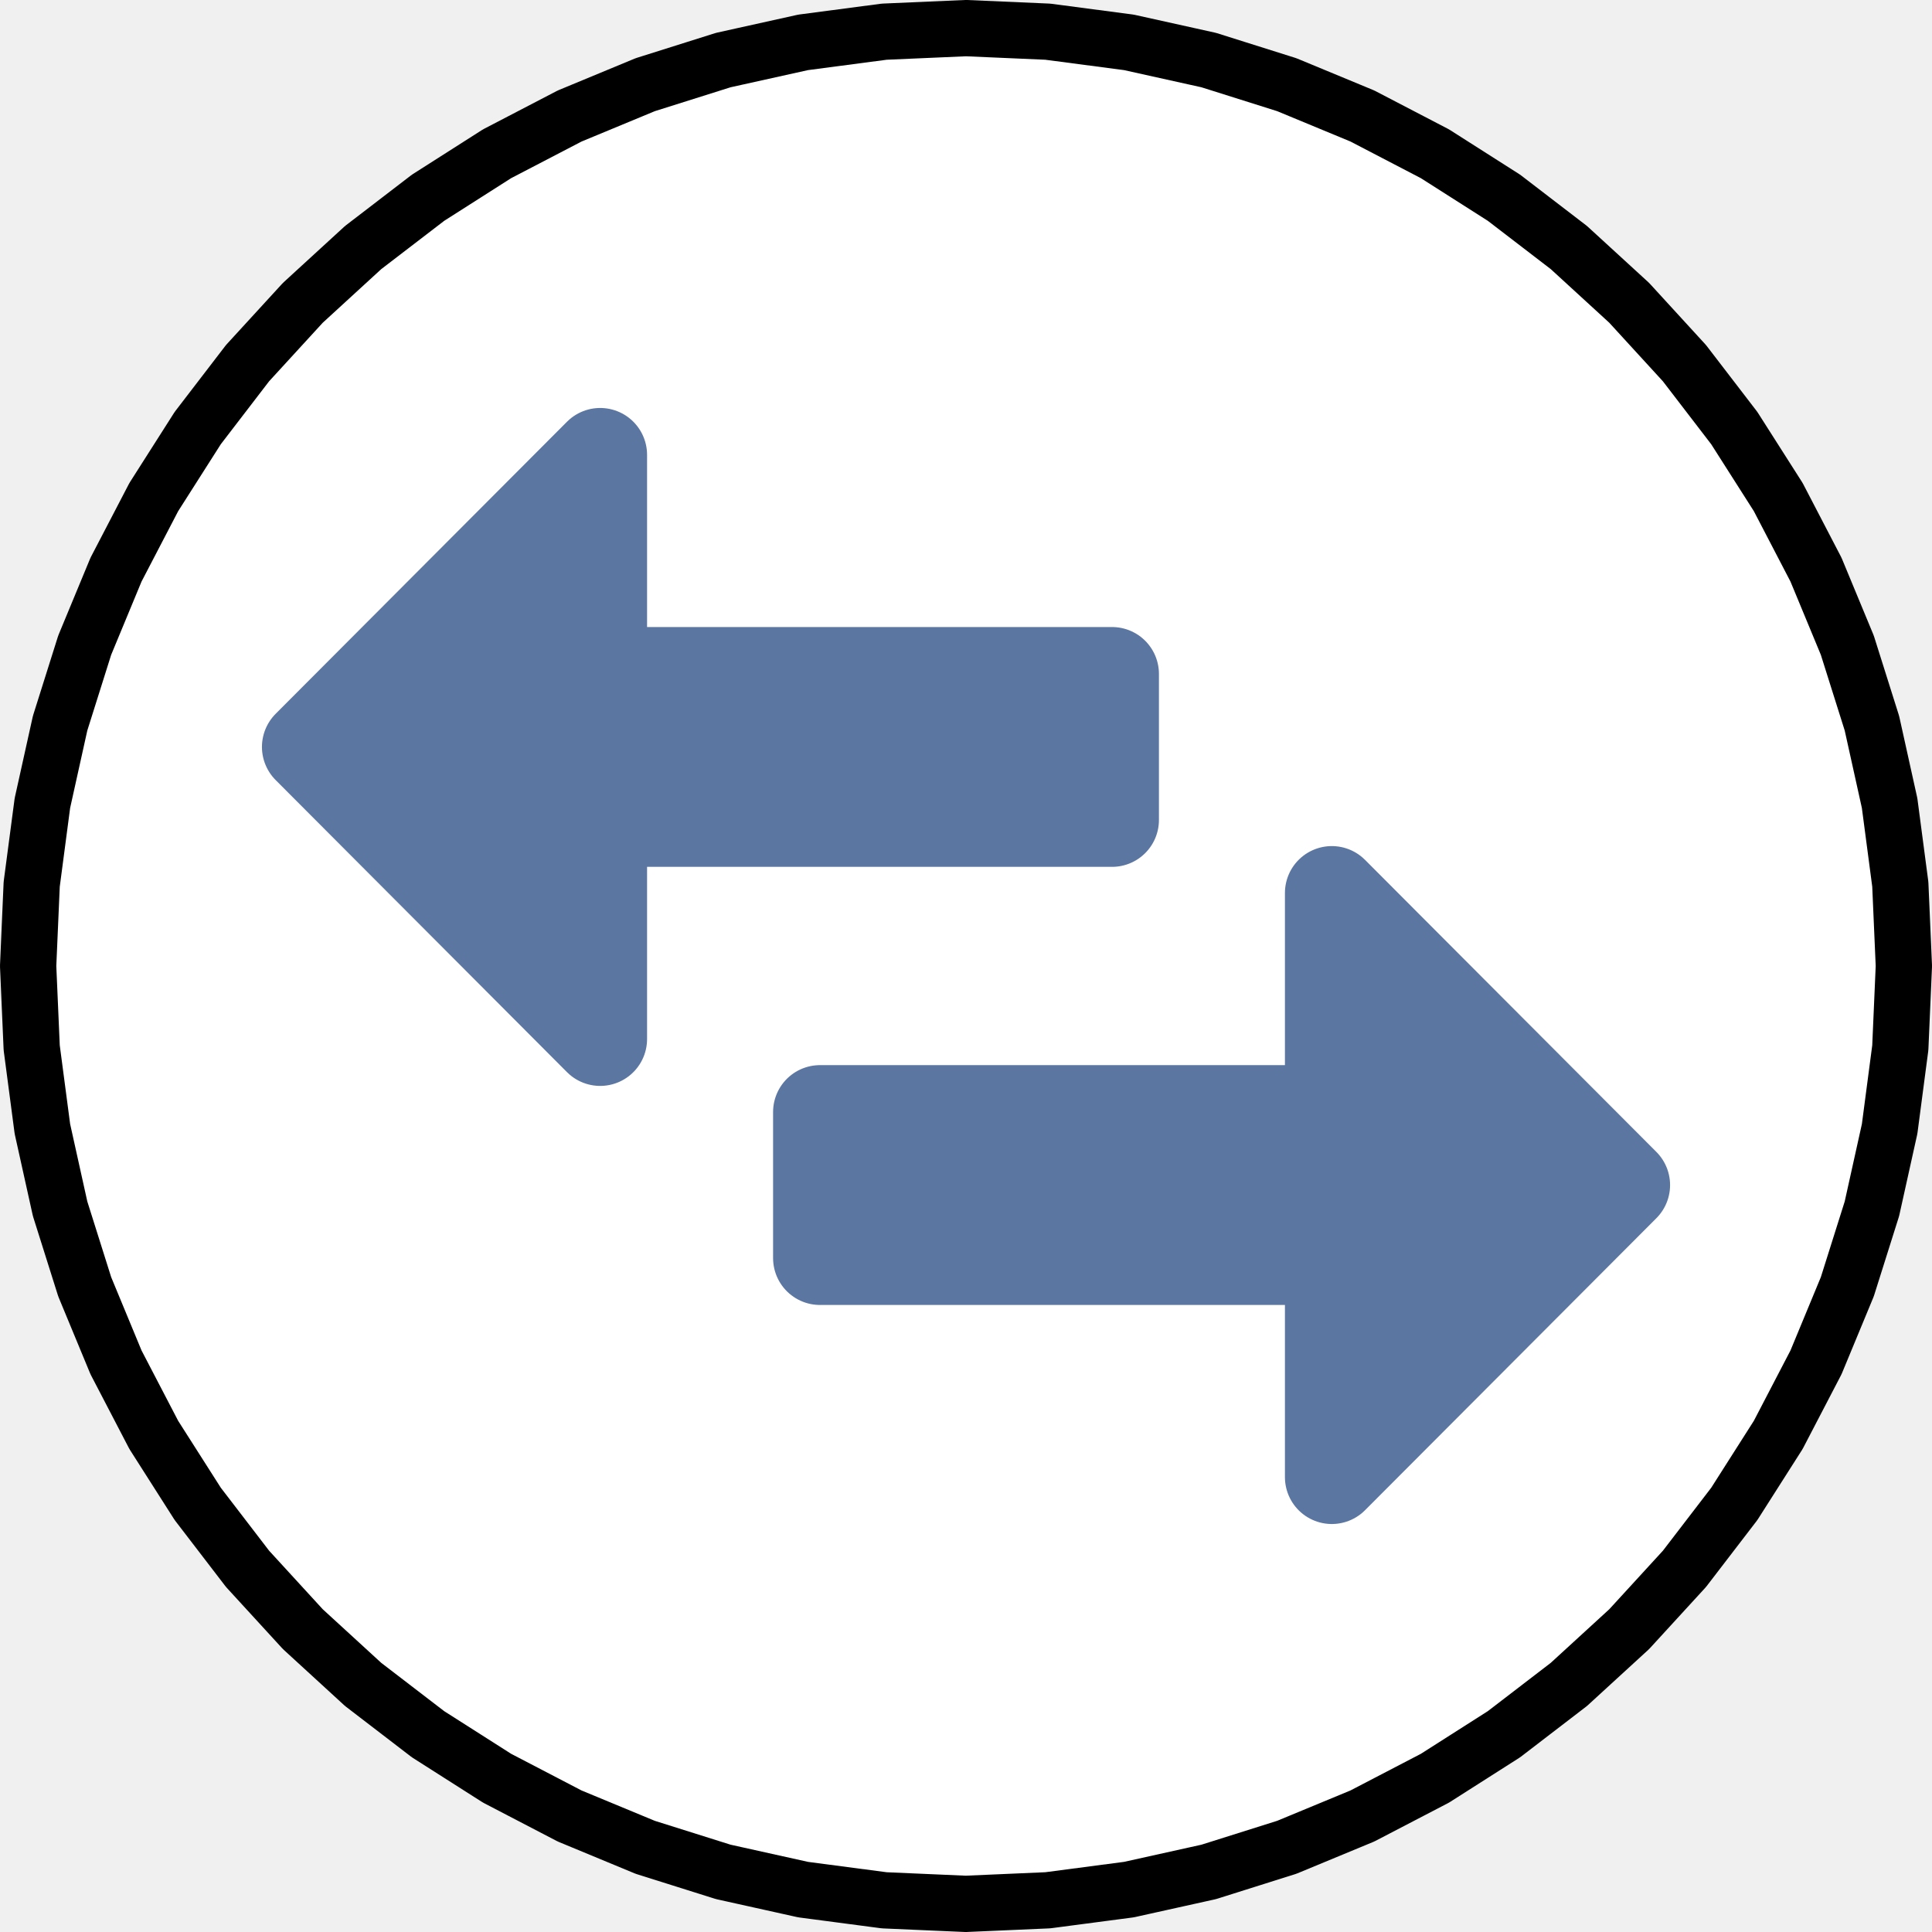
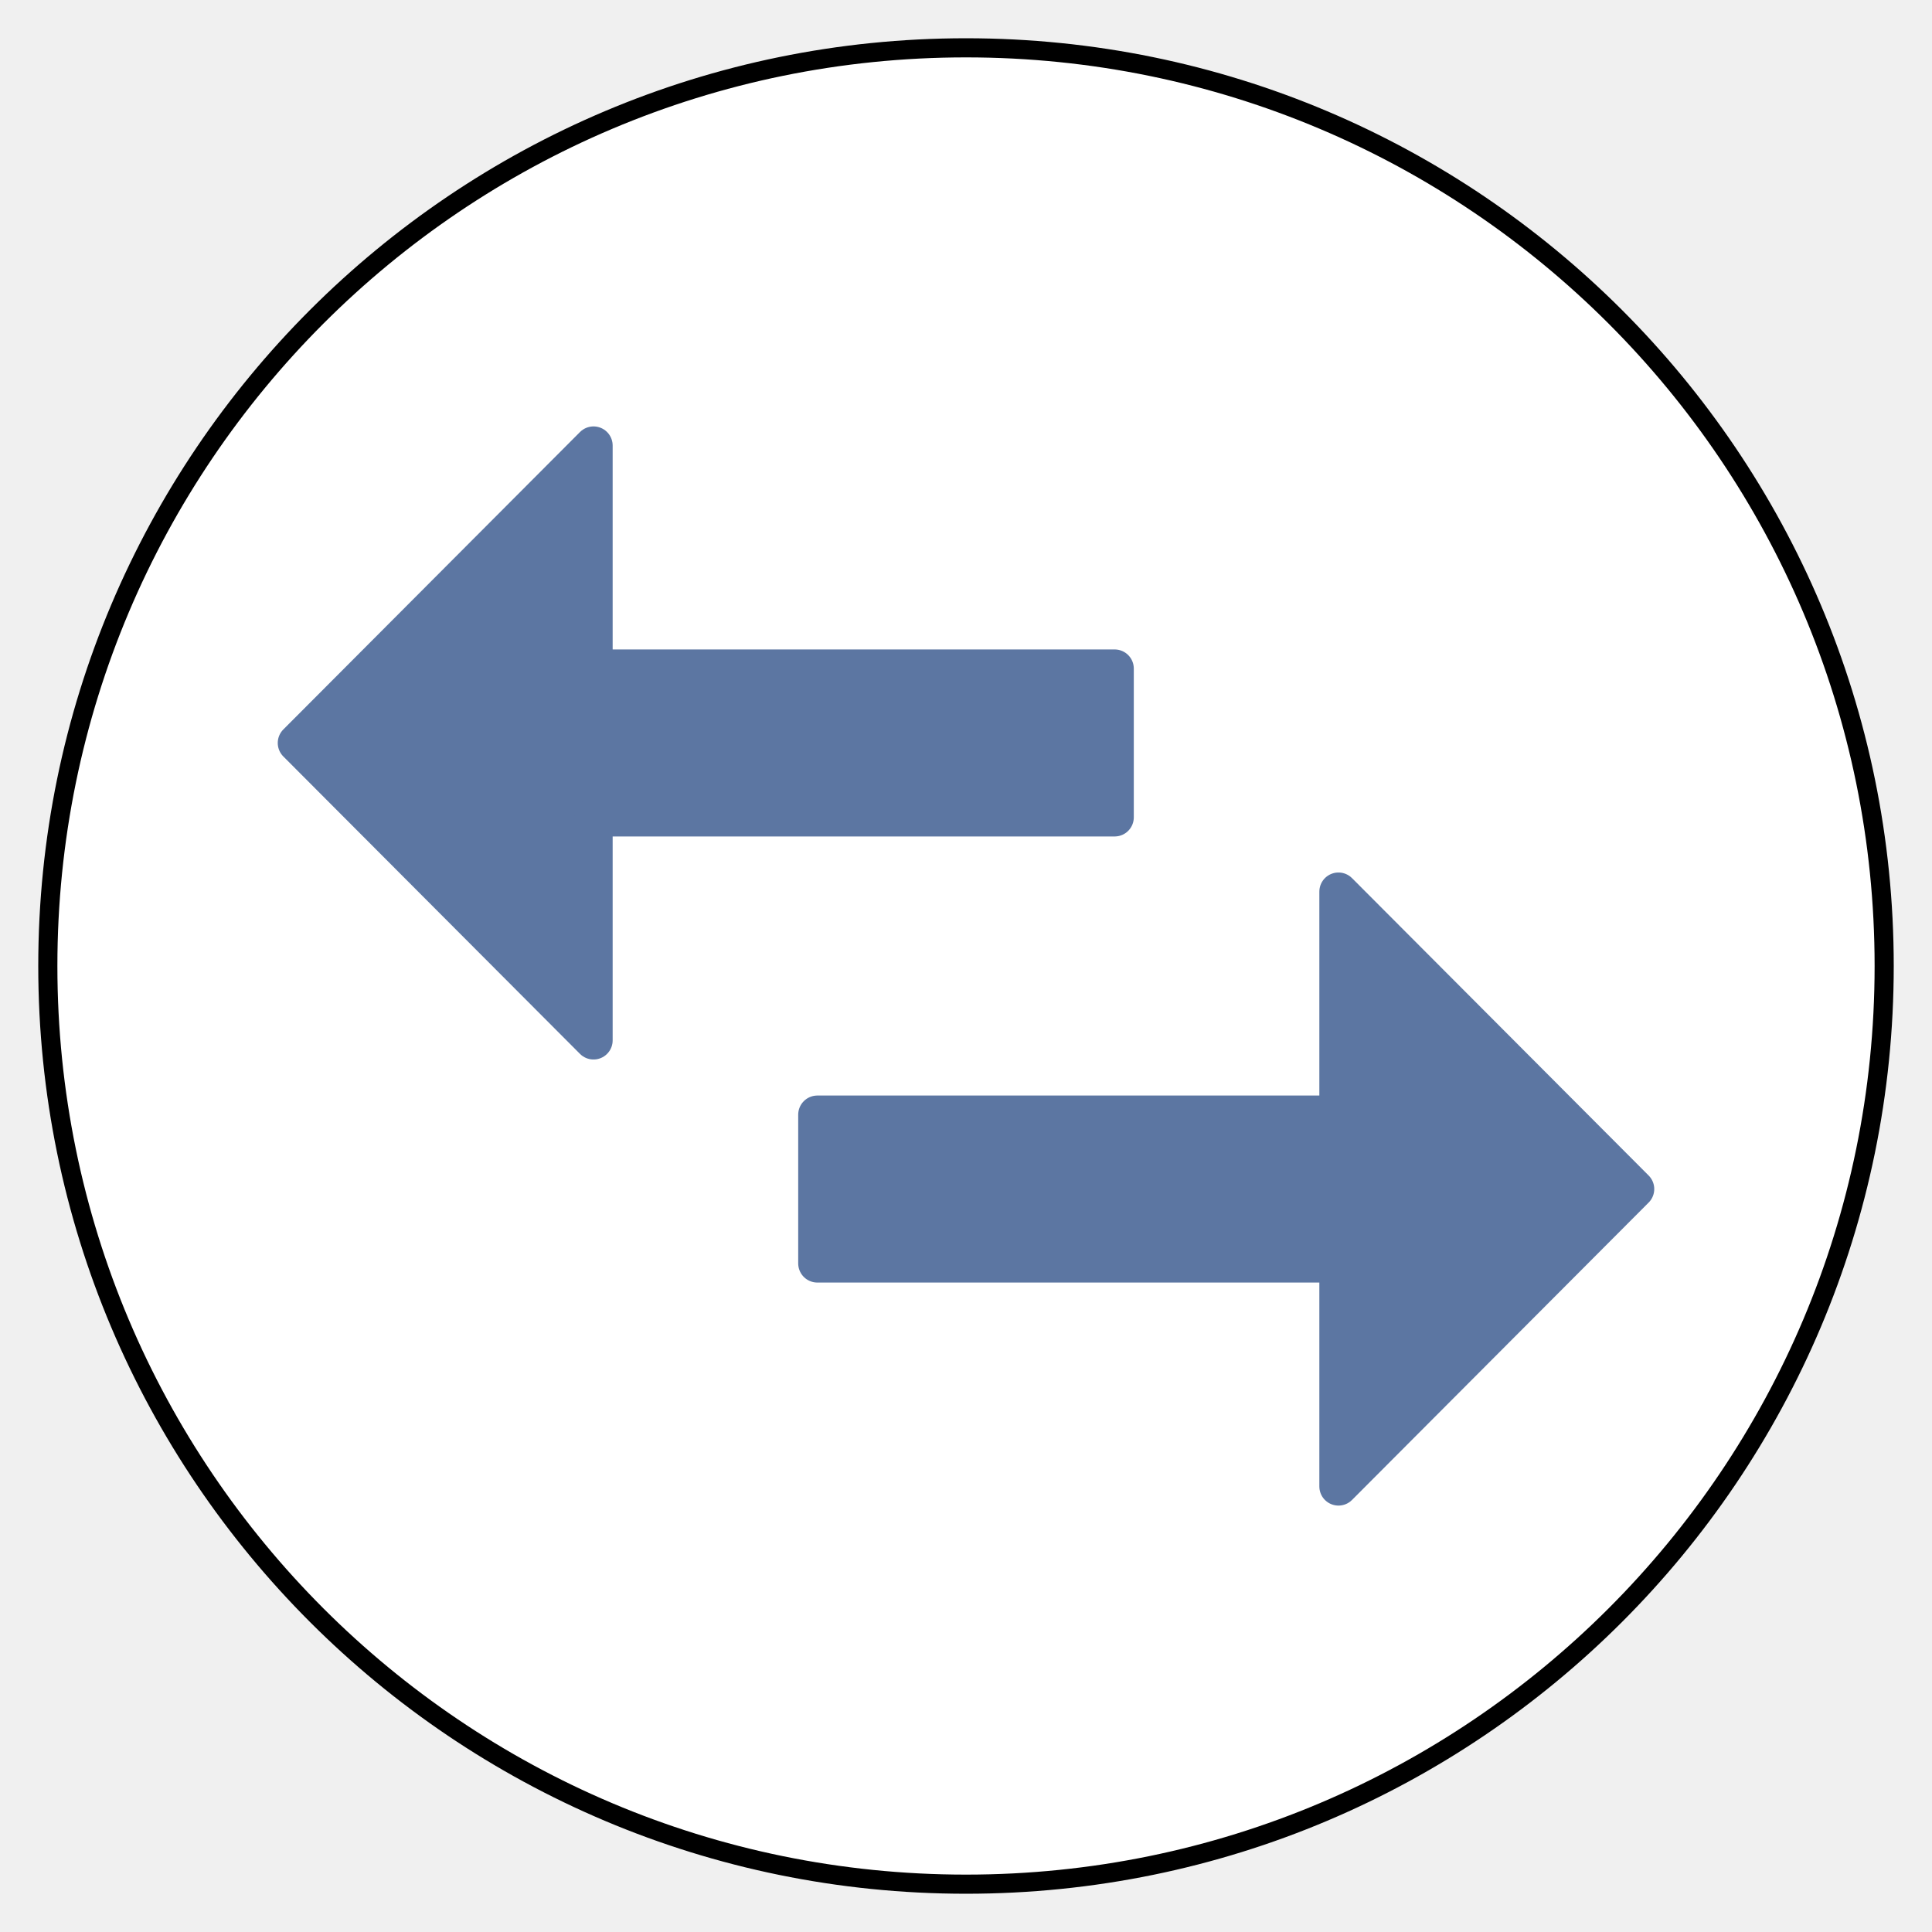
- <svg xmlns="http://www.w3.org/2000/svg" width="103" height="103" viewBox="842.54 632.091 103 103">
+ <svg xmlns="http://www.w3.org/2000/svg" viewBox="-832.625 -3930.625 25.25 25.25" width="25.25" height="25.25">
  <g fill="none">
-     <ellipse cx="894.04" cy="683.591" fill="#fff" rx="50" ry="49.262" />
-     <path stroke="#000" stroke-linecap="round" stroke-linejoin="round" stroke-width="3" d="m894.04 733.59 4.358-.19 4.325-.569 4.258-.944 4.16-1.312 4.03-1.669 3.87-2.014 3.678-2.344 3.46-2.655 3.217-2.947 2.947-3.216 2.655-3.46 2.344-3.68 2.014-3.869 1.669-4.03 1.312-4.16.944-4.258.569-4.325.19-4.357-.19-4.358-.57-4.325-.943-4.258-1.312-4.16-1.67-4.03-2.013-3.87-2.344-3.678-2.656-3.46-2.946-3.217-3.216-2.947-3.46-2.655-3.68-2.344-3.869-2.014-4.03-1.669-4.16-1.312-4.258-.944-4.325-.57-4.358-.19-4.357.19-4.325.57-4.259.944-4.16 1.312-4.03 1.67-3.869 2.013-3.678 2.344-3.461 2.655-3.216 2.947-2.947 3.216-2.655 3.46-2.344 3.68-2.014 3.869-1.67 4.03-1.311 4.16-.944 4.258-.57 4.325-.19 4.358.19 4.357.57 4.325.944 4.259 1.312 4.16 1.669 4.03 2.014 3.869 2.344 3.678 2.655 3.461 2.947 3.216 3.216 2.947 3.46 2.655 3.68 2.344 3.868 2.014 4.03 1.67 4.16 1.31 4.259.945 4.325.57 4.357.19" />
-     <path fill="#5c76a2" d="M874.537 668.02h27.289v7.785h-27.289v11.679l-15.532-15.572 15.532-15.571v11.678Zm54.539 27.25-15.533 15.57v-11.678h-27.288v-7.786h27.288v-11.678l15.533 15.571Z" />
-     <path stroke="#5c76a2" stroke-linecap="round" stroke-linejoin="round" stroke-width="5" d="M874.537 668.02h27.289v7.785h-27.289v11.679l-15.532-15.572 15.532-15.571v11.678Zm54.539 27.25-15.533 15.57v-11.678h-27.288v-7.786h27.288v-11.678l15.533 15.571Z" />
+     <circle cx="-820" cy="-3918" r="12" fill="#fff" />
+     <circle cx="-820" cy="-3918" r="12" stroke="#000" stroke-linecap="round" stroke-linejoin="round" stroke-width=".25" />
+     <path d="M-824.868-3921.887h6.811v1.944h-6.811v2.915l-3.877-3.887 3.877-3.887v2.915Zm13.613 6.802-3.877 3.887v-2.915h-6.811v-1.944h6.811v-2.915l3.877 3.887Z" fill="#5c76a2" />
+     <path d="M-824.868-3921.887h6.811v1.944h-6.811v2.915l-3.877-3.887 3.877-3.887v2.915Zm13.613 6.802-3.877 3.887v-2.915h-6.811v-1.944h6.811v-2.915l3.877 3.887Z" stroke="#5c76a2" stroke-linecap="round" stroke-linejoin="round" stroke-width=".5" />
  </g>
</svg>
